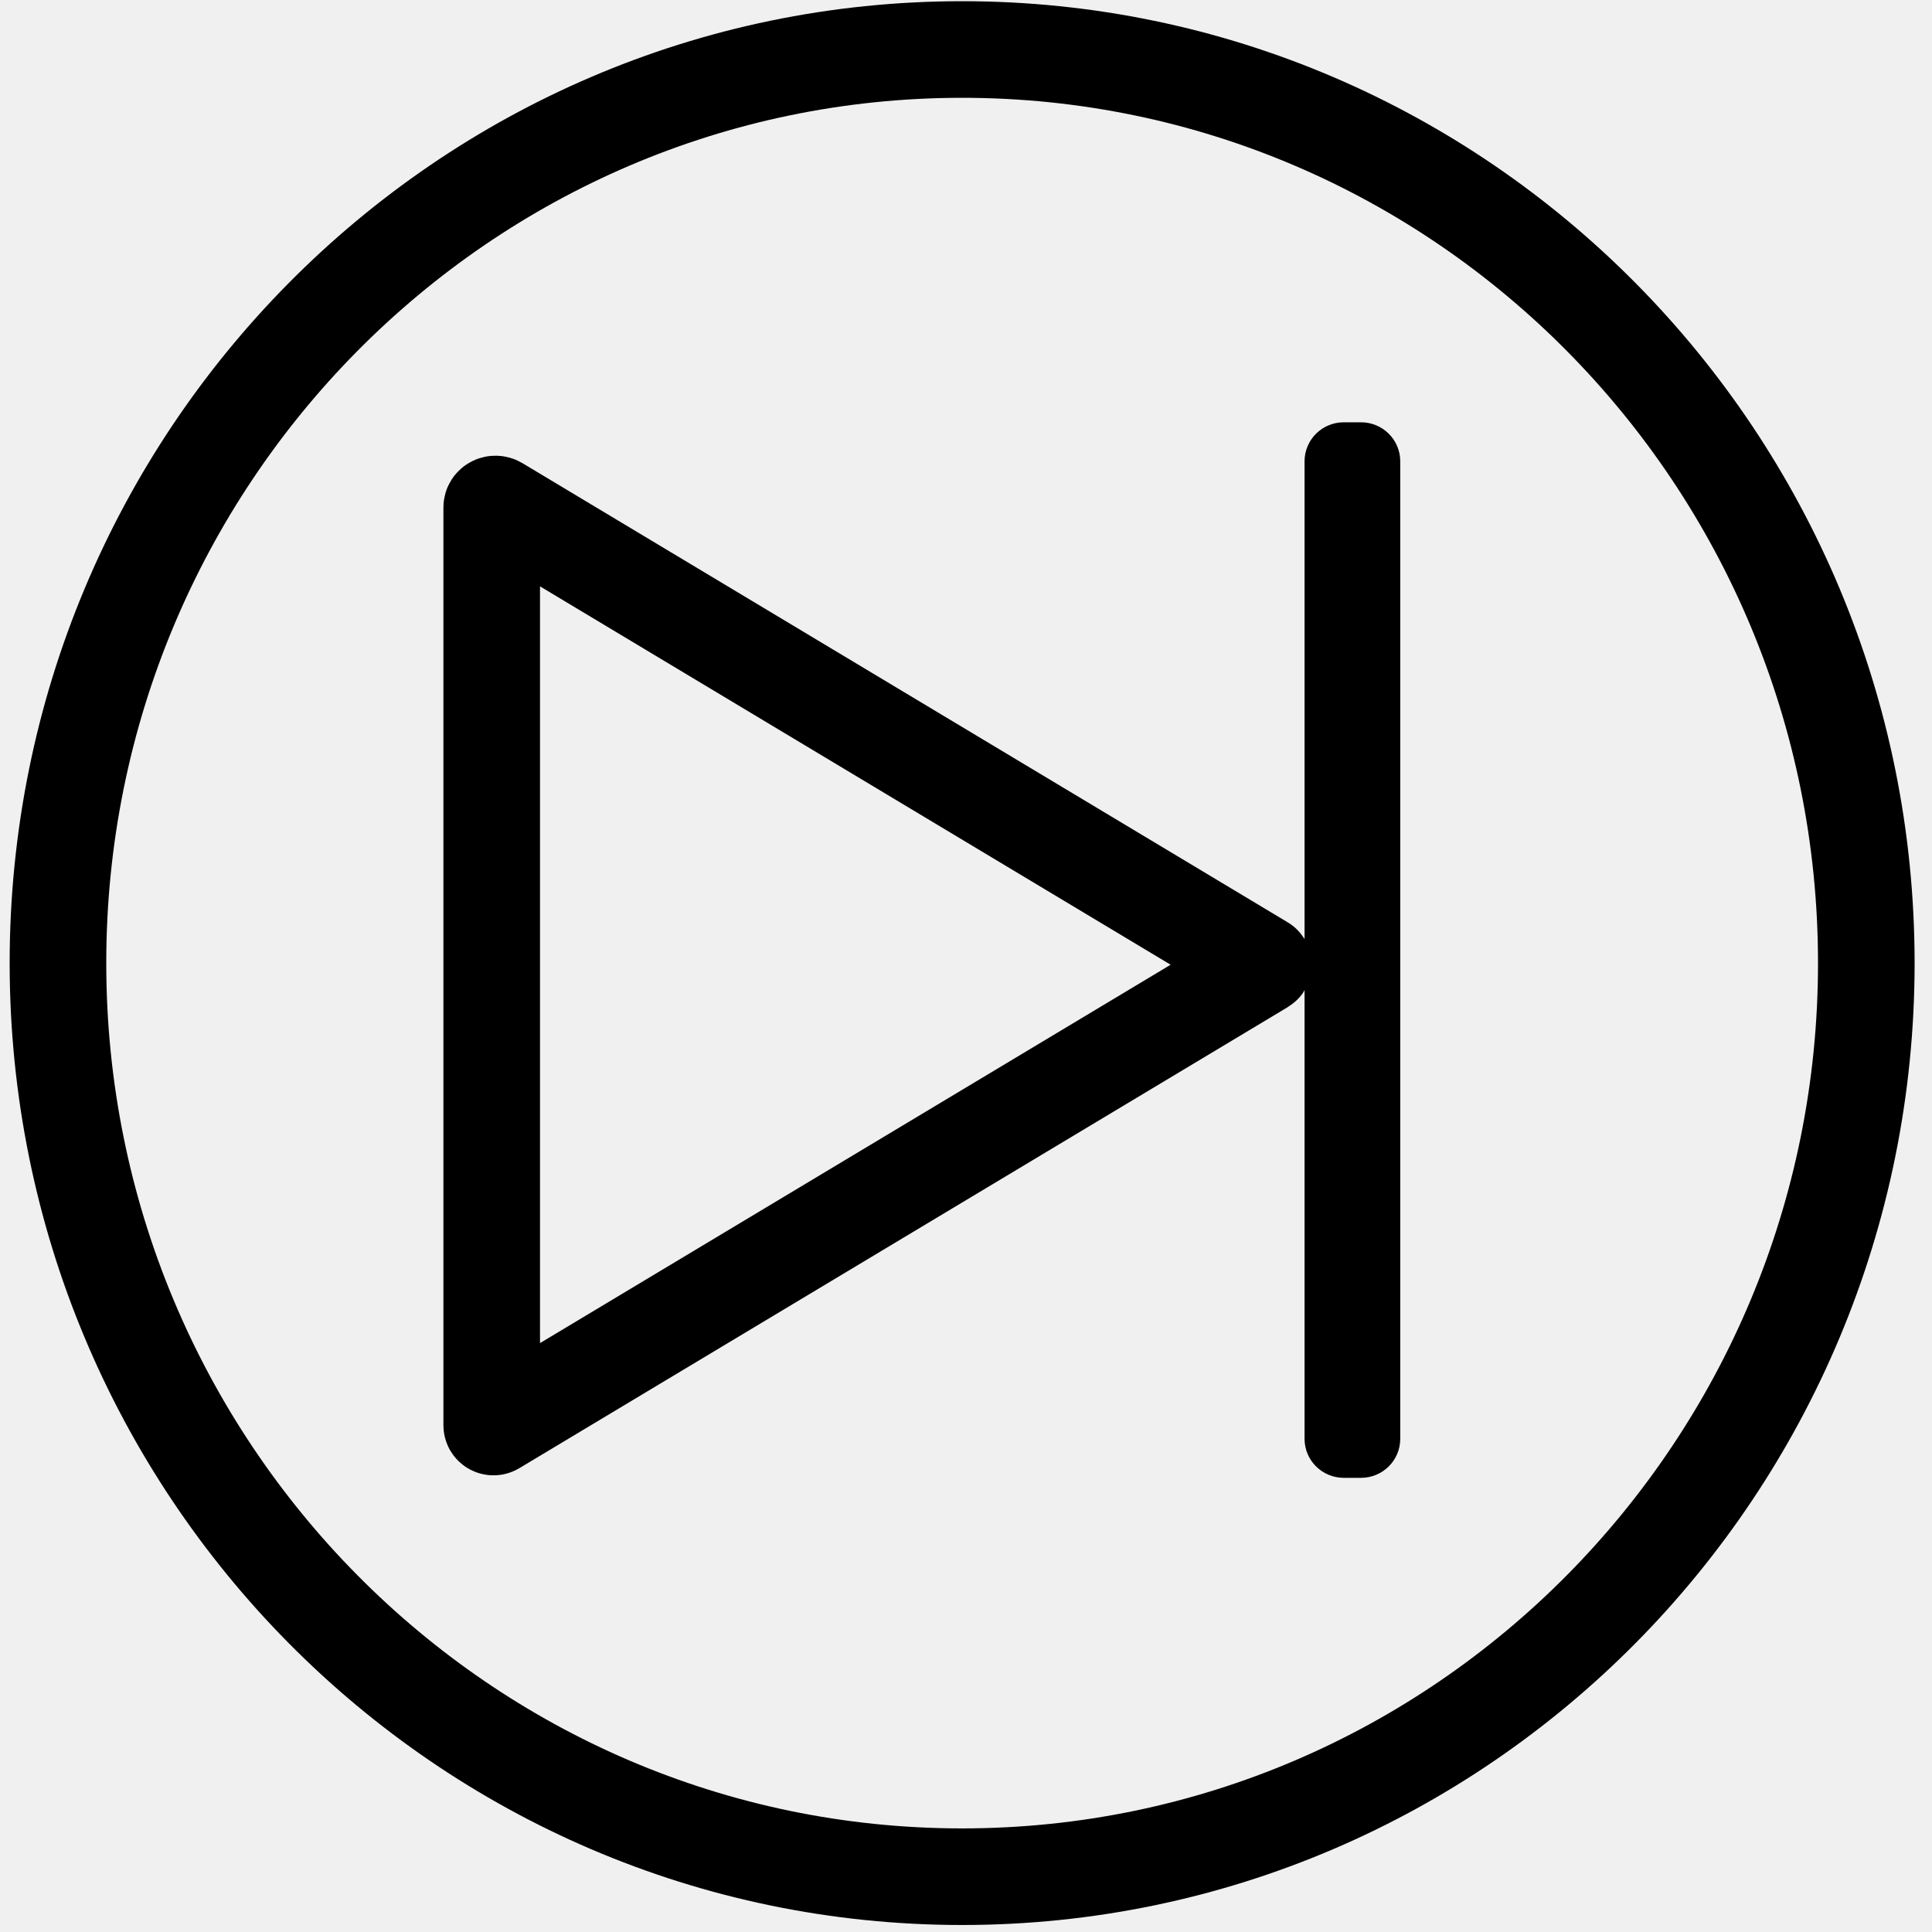
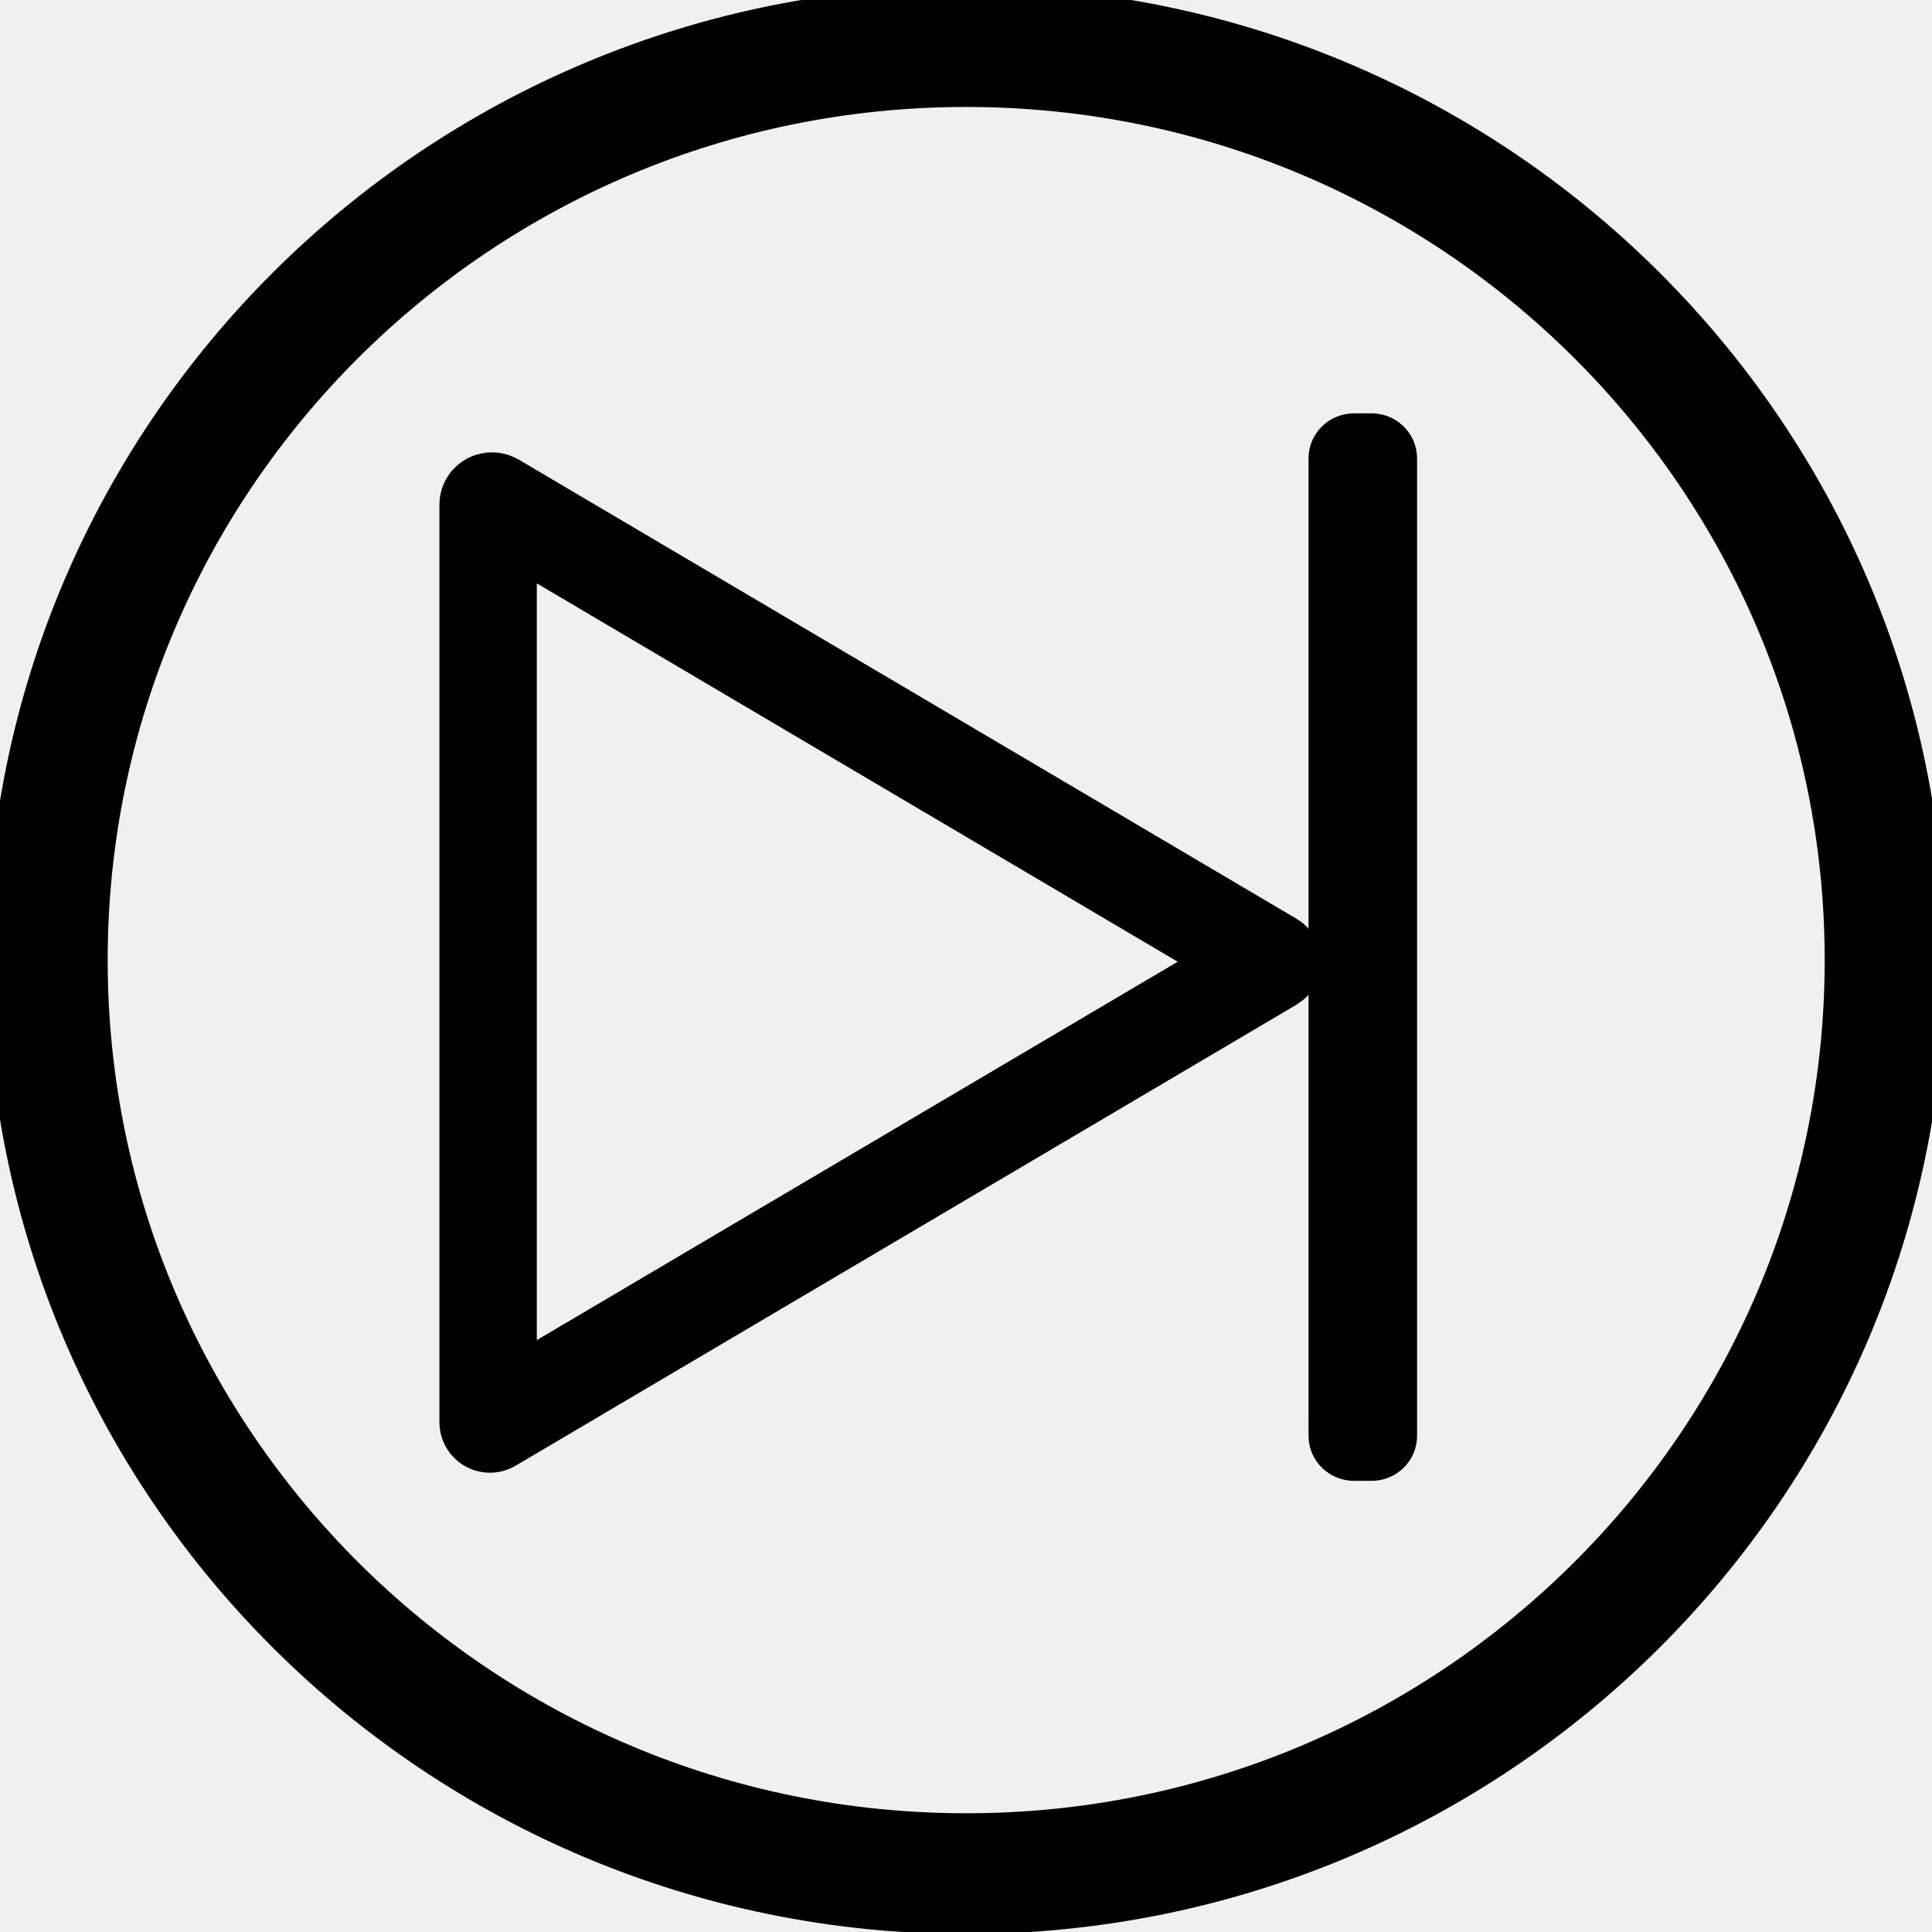
- <svg xmlns="http://www.w3.org/2000/svg" version="1.1" width="40" height="40" viewBox="0 0 40 40" xml:space="preserve">
-   <defs>
+ <svg xmlns="http://www.w3.org/2000/svg" version="1.1" width="32" height="32" viewBox="0 0 32 32" xml:space="preserve" id="svg21">
+   <defs id="defs4">
</defs>
-   <g transform="matrix(0.96 0 0 0.97 19.92 19.94)" id="CeBDeRtJnQ6PSV8jmjQ_C">
-     <path style="stroke: rgb(0,0,0); stroke-width: 2; stroke-dasharray: none; stroke-linecap: butt; stroke-dashoffset: 0; stroke-linejoin: miter; stroke-miterlimit: 4; fill: rgb(255,255,255); fill-opacity: 0; fill-rule: nonzero; opacity: 1;" vector-effect="non-scaling-stroke" transform=" translate(0, 0)" d="M 0 -19.5 C 10.764 -19.5 19.5 -10.764 19.5 0 C 19.5 10.764 10.764 19.5 0 19.5 C -10.764 19.5 -19.5 10.764 -19.5 0 C -19.5 -10.764 -10.764 -19.5 0 -19.5 z" stroke-linecap="round" />
+   <g transform="matrix(0.7804878,0,0,0.7759453,16.00312,15.90258)" id="CeBDeRtJnQ6PSV8jmjQ_C">
+     <path style="opacity:1;fill:#ffffff;fill-opacity:0;fill-rule:nonzero;stroke:#000000;stroke-width:2;stroke-linecap:butt;stroke-linejoin:miter;stroke-miterlimit:4;stroke-dasharray:none;stroke-dashoffset:0" vector-effect="non-scaling-stroke" d="m 0,-19.5 c 10.764,0 19.5,8.736 19.5,19.5 0,10.764 -8.736,19.5 -19.5,19.5 -10.764,0 -19.5,-8.736 -19.5,-19.5 0,-10.764 8.736,-19.5 19.5,-19.5 z" stroke-linecap="round" id="path6" />
  </g>
-   <g transform="matrix(0 0.24 -0.2 0 18.17 19.99)" id="gWMAjnl6gQZhB02pQEkEL">
-     <path style="stroke: rgb(0,0,0); stroke-width: 2; stroke-dasharray: none; stroke-linecap: butt; stroke-dashoffset: 0; stroke-linejoin: miter; stroke-miterlimit: 4; fill: rgb(179,181,179); fill-opacity: 0; fill-rule: nonzero; opacity: 1;" vector-effect="non-scaling-stroke" transform=" translate(0, 0)" d="M 19.932 -0.052 L 39.792 39.667 L 39.792 39.667 C 39.82 39.724 39.821 39.795 39.794 39.853 C 39.768 39.912 39.717 39.948 39.663 39.948 L -0.068 39.948 L -39.519 39.948 L -39.519 39.948 C -39.628 39.948 -39.727 39.868 -39.779 39.741 C -39.83 39.614 -39.825 39.46 -39.764 39.34 L -20.068 -0.052 L -0.15 -39.889 L -0.15 -39.889 C -0.132 -39.926 -0.101 -39.948 -0.068 -39.948 C -0.036 -39.948 -0.005 -39.926 0.013 -39.889 z" stroke-linecap="round" />
+   <g transform="matrix(0,0.24,-0.2,0,18.17,19.99)" id="gWMAjnl6gQZhB02pQEkEL">
+     <path style="opacity:1;fill:#b3b5b3;fill-opacity:0;fill-rule:nonzero;stroke:#000000;stroke-width:1.613;stroke-linecap:butt;stroke-linejoin:miter;stroke-miterlimit:4;stroke-dasharray:none;stroke-dashoffset:0" vector-effect="non-scaling-stroke" d="M -0.92,17.906 14.967,50.198 v 0 c 0.023,0.046 0.024,0.104 0.002,0.151 -0.021,0.047 -0.062,0.077 -0.105,0.077 h -31.783 -31.559 v 0 c -0.087,0 -0.167,-0.064 -0.208,-0.168 -0.041,-0.103 -0.037,-0.229 0.011,-0.326 l 15.756,-32.026 15.934,-32.388 v 0 c 0.015,-0.029 0.039,-0.047 0.065,-0.047 0.026,0 0.051,0.018 0.065,0.047 z" stroke-linecap="round" id="path9" />
  </g>
-   <g transform="matrix(1 0 0 1 29.16 9.31)" id="mntem_jj3aJHCjehoWZ7Z">
-     <path style="stroke: rgb(0,0,0); stroke-width: 1; stroke-dasharray: none; stroke-linecap: butt; stroke-dashoffset: 0; stroke-linejoin: miter; stroke-miterlimit: 4; fill: rgb(255,255,255); fill-opacity: 0; fill-rule: nonzero; opacity: 1;" vector-effect="non-scaling-stroke" transform=" translate(0, 0)" d="M 0 0" stroke-linecap="round" />
+   <g transform="translate(29.16,9.31)" id="mntem_jj3aJHCjehoWZ7Z">
+     <path style="opacity:1;fill:#ffffff;fill-opacity:0;fill-rule:nonzero;stroke:#000000;stroke-width:1;stroke-linecap:butt;stroke-linejoin:miter;stroke-miterlimit:4;stroke-dasharray:none;stroke-dashoffset:0" vector-effect="non-scaling-stroke" d="M 0,0" stroke-linecap="round" id="path12" />
  </g>
-   <g transform="matrix(1 0 0 1 25.83 9.81)" id="6joYUw3gJmJKYuvINIH6z">
-     <path style="stroke: rgb(0,0,0); stroke-width: 1; stroke-dasharray: none; stroke-linecap: butt; stroke-dashoffset: 0; stroke-linejoin: miter; stroke-miterlimit: 4; fill: rgb(255,255,255); fill-opacity: 0; fill-rule: nonzero; opacity: 1;" vector-effect="non-scaling-stroke" transform=" translate(0, 0)" d="M 0 0" stroke-linecap="round" />
+   <g transform="translate(25.83,9.81)" id="6joYUw3gJmJKYuvINIH6z">
+     <path style="opacity:1;fill:#ffffff;fill-opacity:0;fill-rule:nonzero;stroke:#000000;stroke-width:1;stroke-linecap:butt;stroke-linejoin:miter;stroke-miterlimit:4;stroke-dasharray:none;stroke-dashoffset:0" vector-effect="non-scaling-stroke" d="M 0,0" stroke-linecap="round" id="path15" />
  </g>
-   <g transform="matrix(0.04 0 0 0.85 28 19.67)" id="59IPY_90W7zuOQuC89xK5">
-     <path style="stroke: rgb(0,0,0); stroke-width: 1; stroke-dasharray: none; stroke-linecap: butt; stroke-dashoffset: 0; stroke-linejoin: miter; stroke-miterlimit: 4; fill: rgb(255,255,255); fill-opacity: 0; fill-rule: nonzero; opacity: 1;" vector-effect="non-scaling-stroke" transform=" translate(0, 0)" d="M -12.267 -11.905 C -12.267 -12.105 -8.774 -12.267 -4.465 -12.267 L 4.465 -12.267 L 4.465 -12.267 C 8.774 -12.267 12.267 -12.105 12.267 -11.905 L 12.267 11.905 L 12.267 11.905 C 12.267 12.105 8.774 12.267 4.465 12.267 L -4.465 12.267 L -4.465 12.267 C -8.774 12.267 -12.267 12.105 -12.267 11.905 z" stroke-linecap="round" />
+   <g transform="matrix(0.03252032,0,0,0.679952,22.57223,15.68659)" id="59IPY_90W7zuOQuC89xK5">
+     <path style="opacity:1;fill:#ffffff;fill-opacity:0;fill-rule:nonzero;stroke:#000000;stroke-width:1;stroke-linecap:butt;stroke-linejoin:miter;stroke-miterlimit:4;stroke-dasharray:none;stroke-dashoffset:0" vector-effect="non-scaling-stroke" d="m -12.267,-11.905 c 0,-0.2 3.493,-0.361 7.802,-0.361 H 4.465 v 0 c 4.309,0 7.802,0.162 7.802,0.361 v 23.811 0 c 0,0.2 -3.493,0.361 -7.802,0.361 h -8.929 v 0 c -4.309,0 -7.802,-0.162 -7.802,-0.361 z" stroke-linecap="round" id="path18" />
  </g>
</svg>
